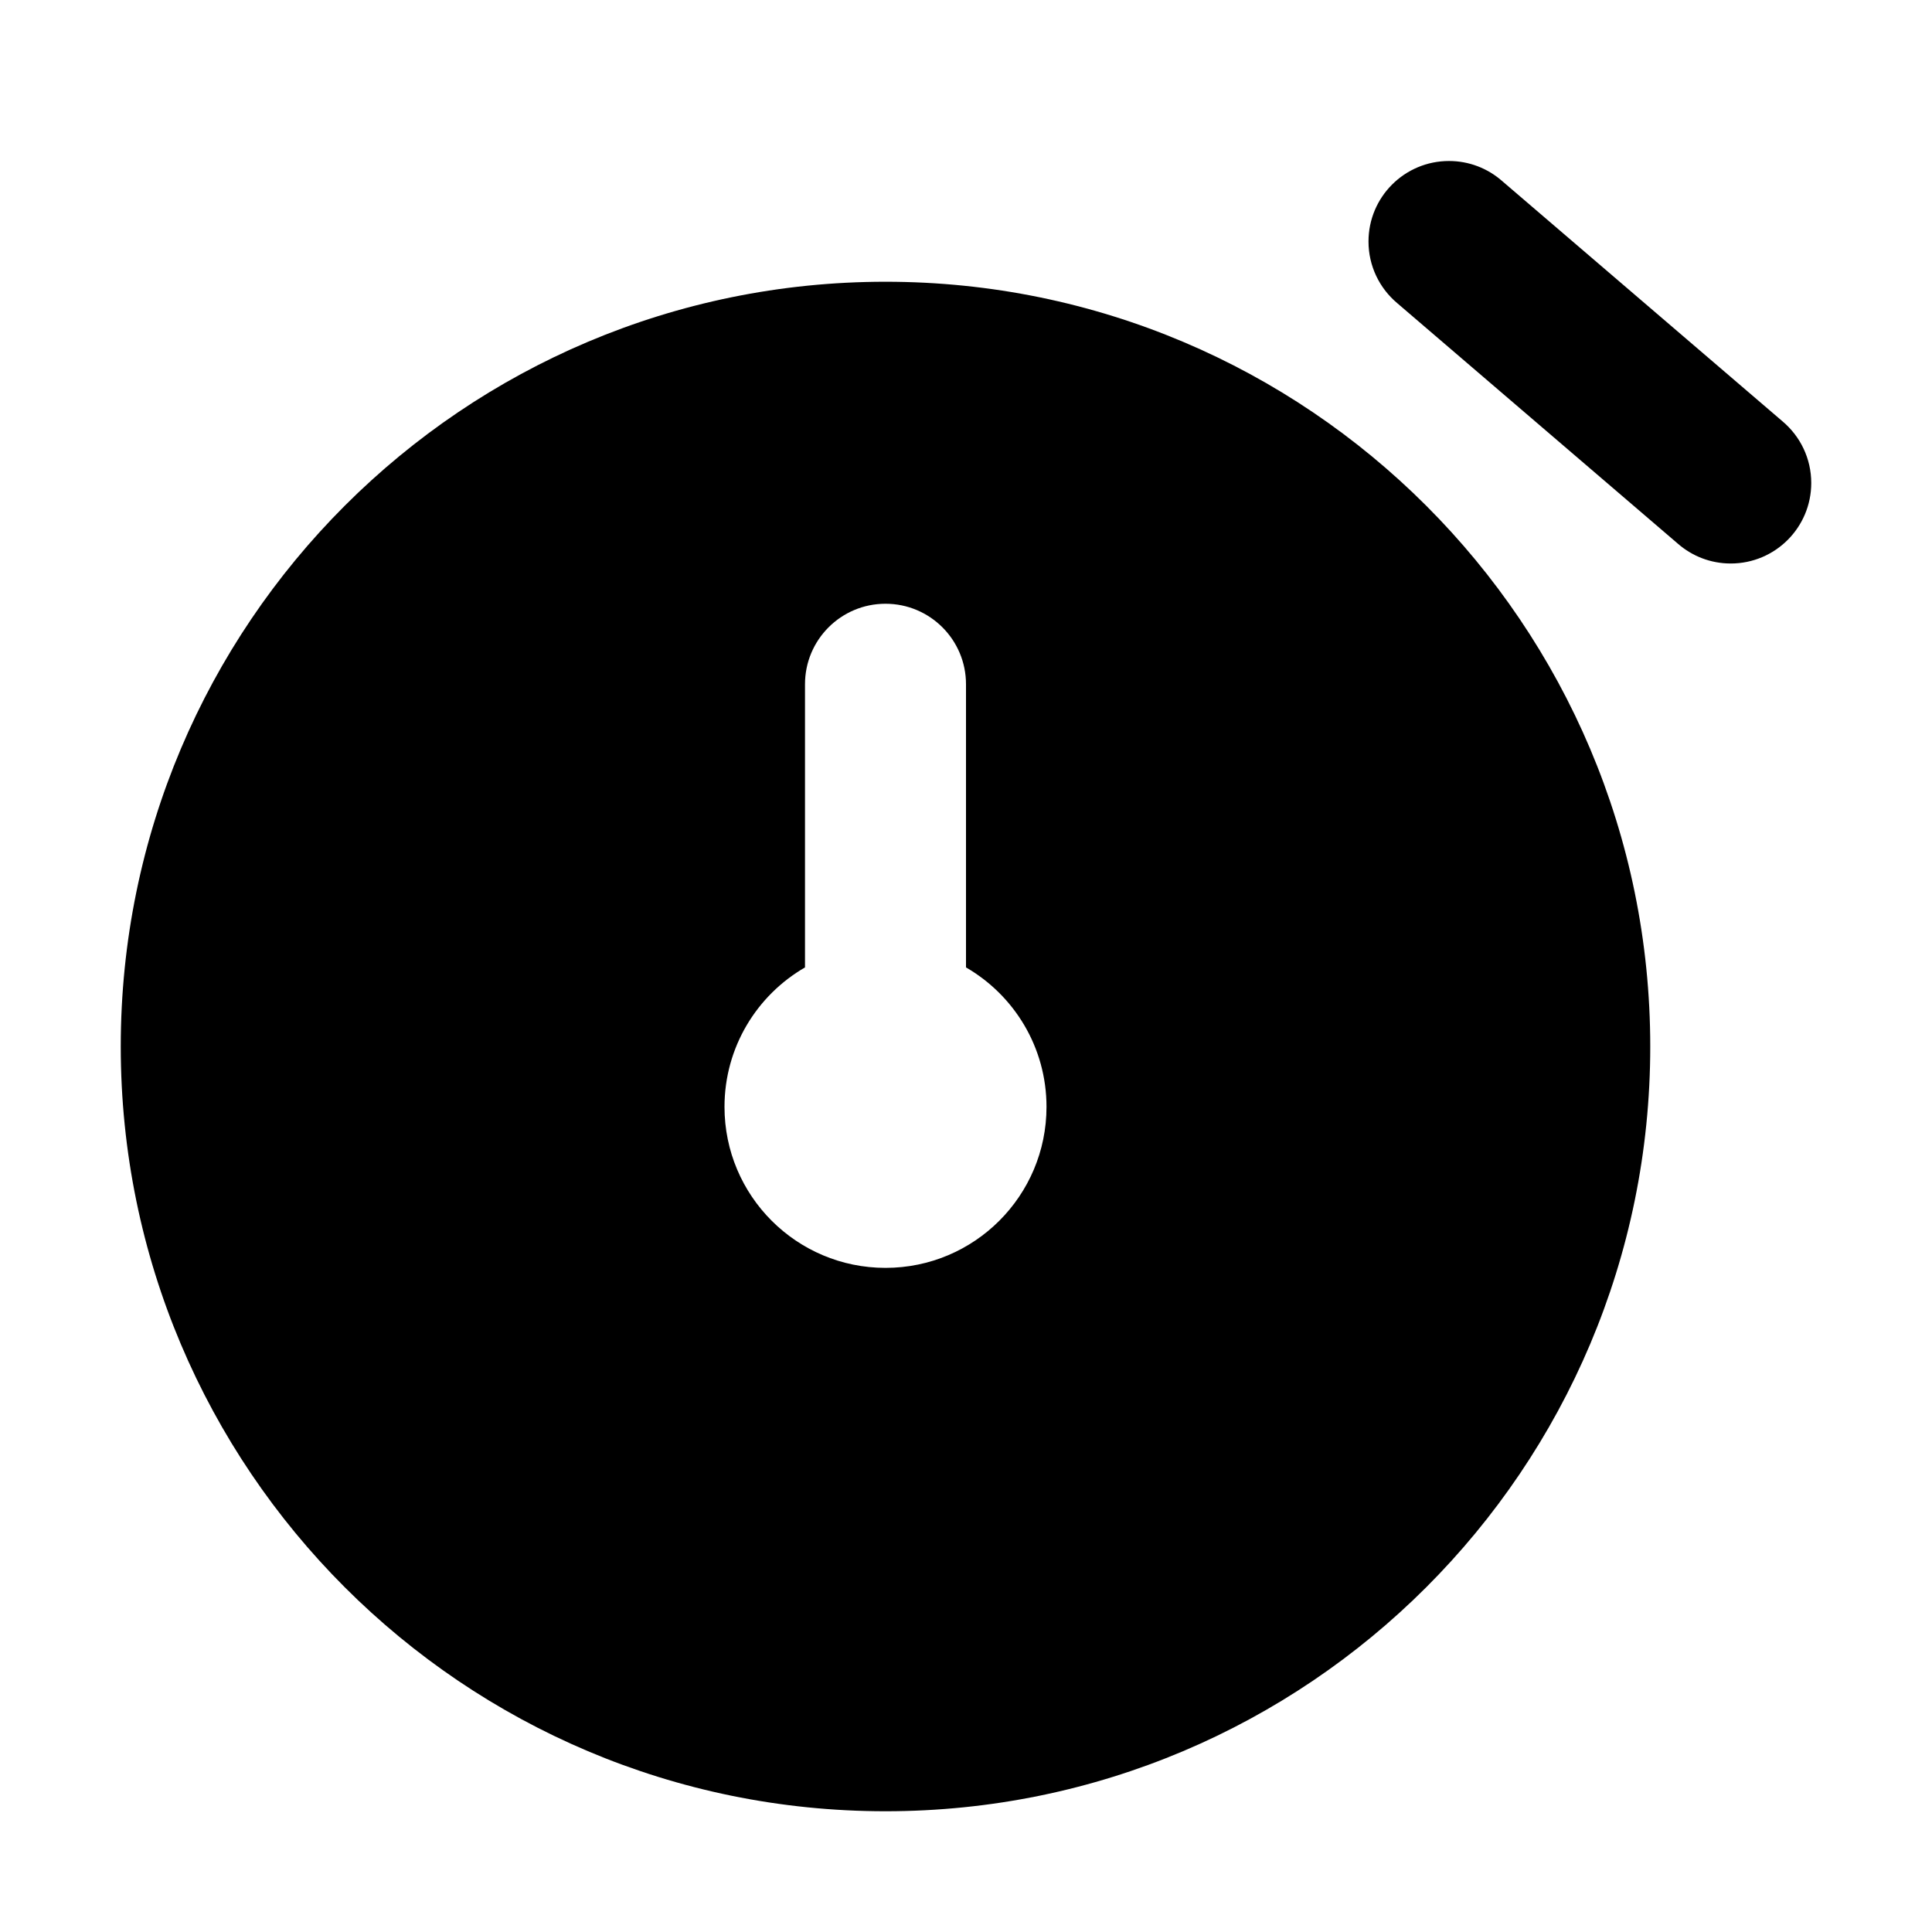
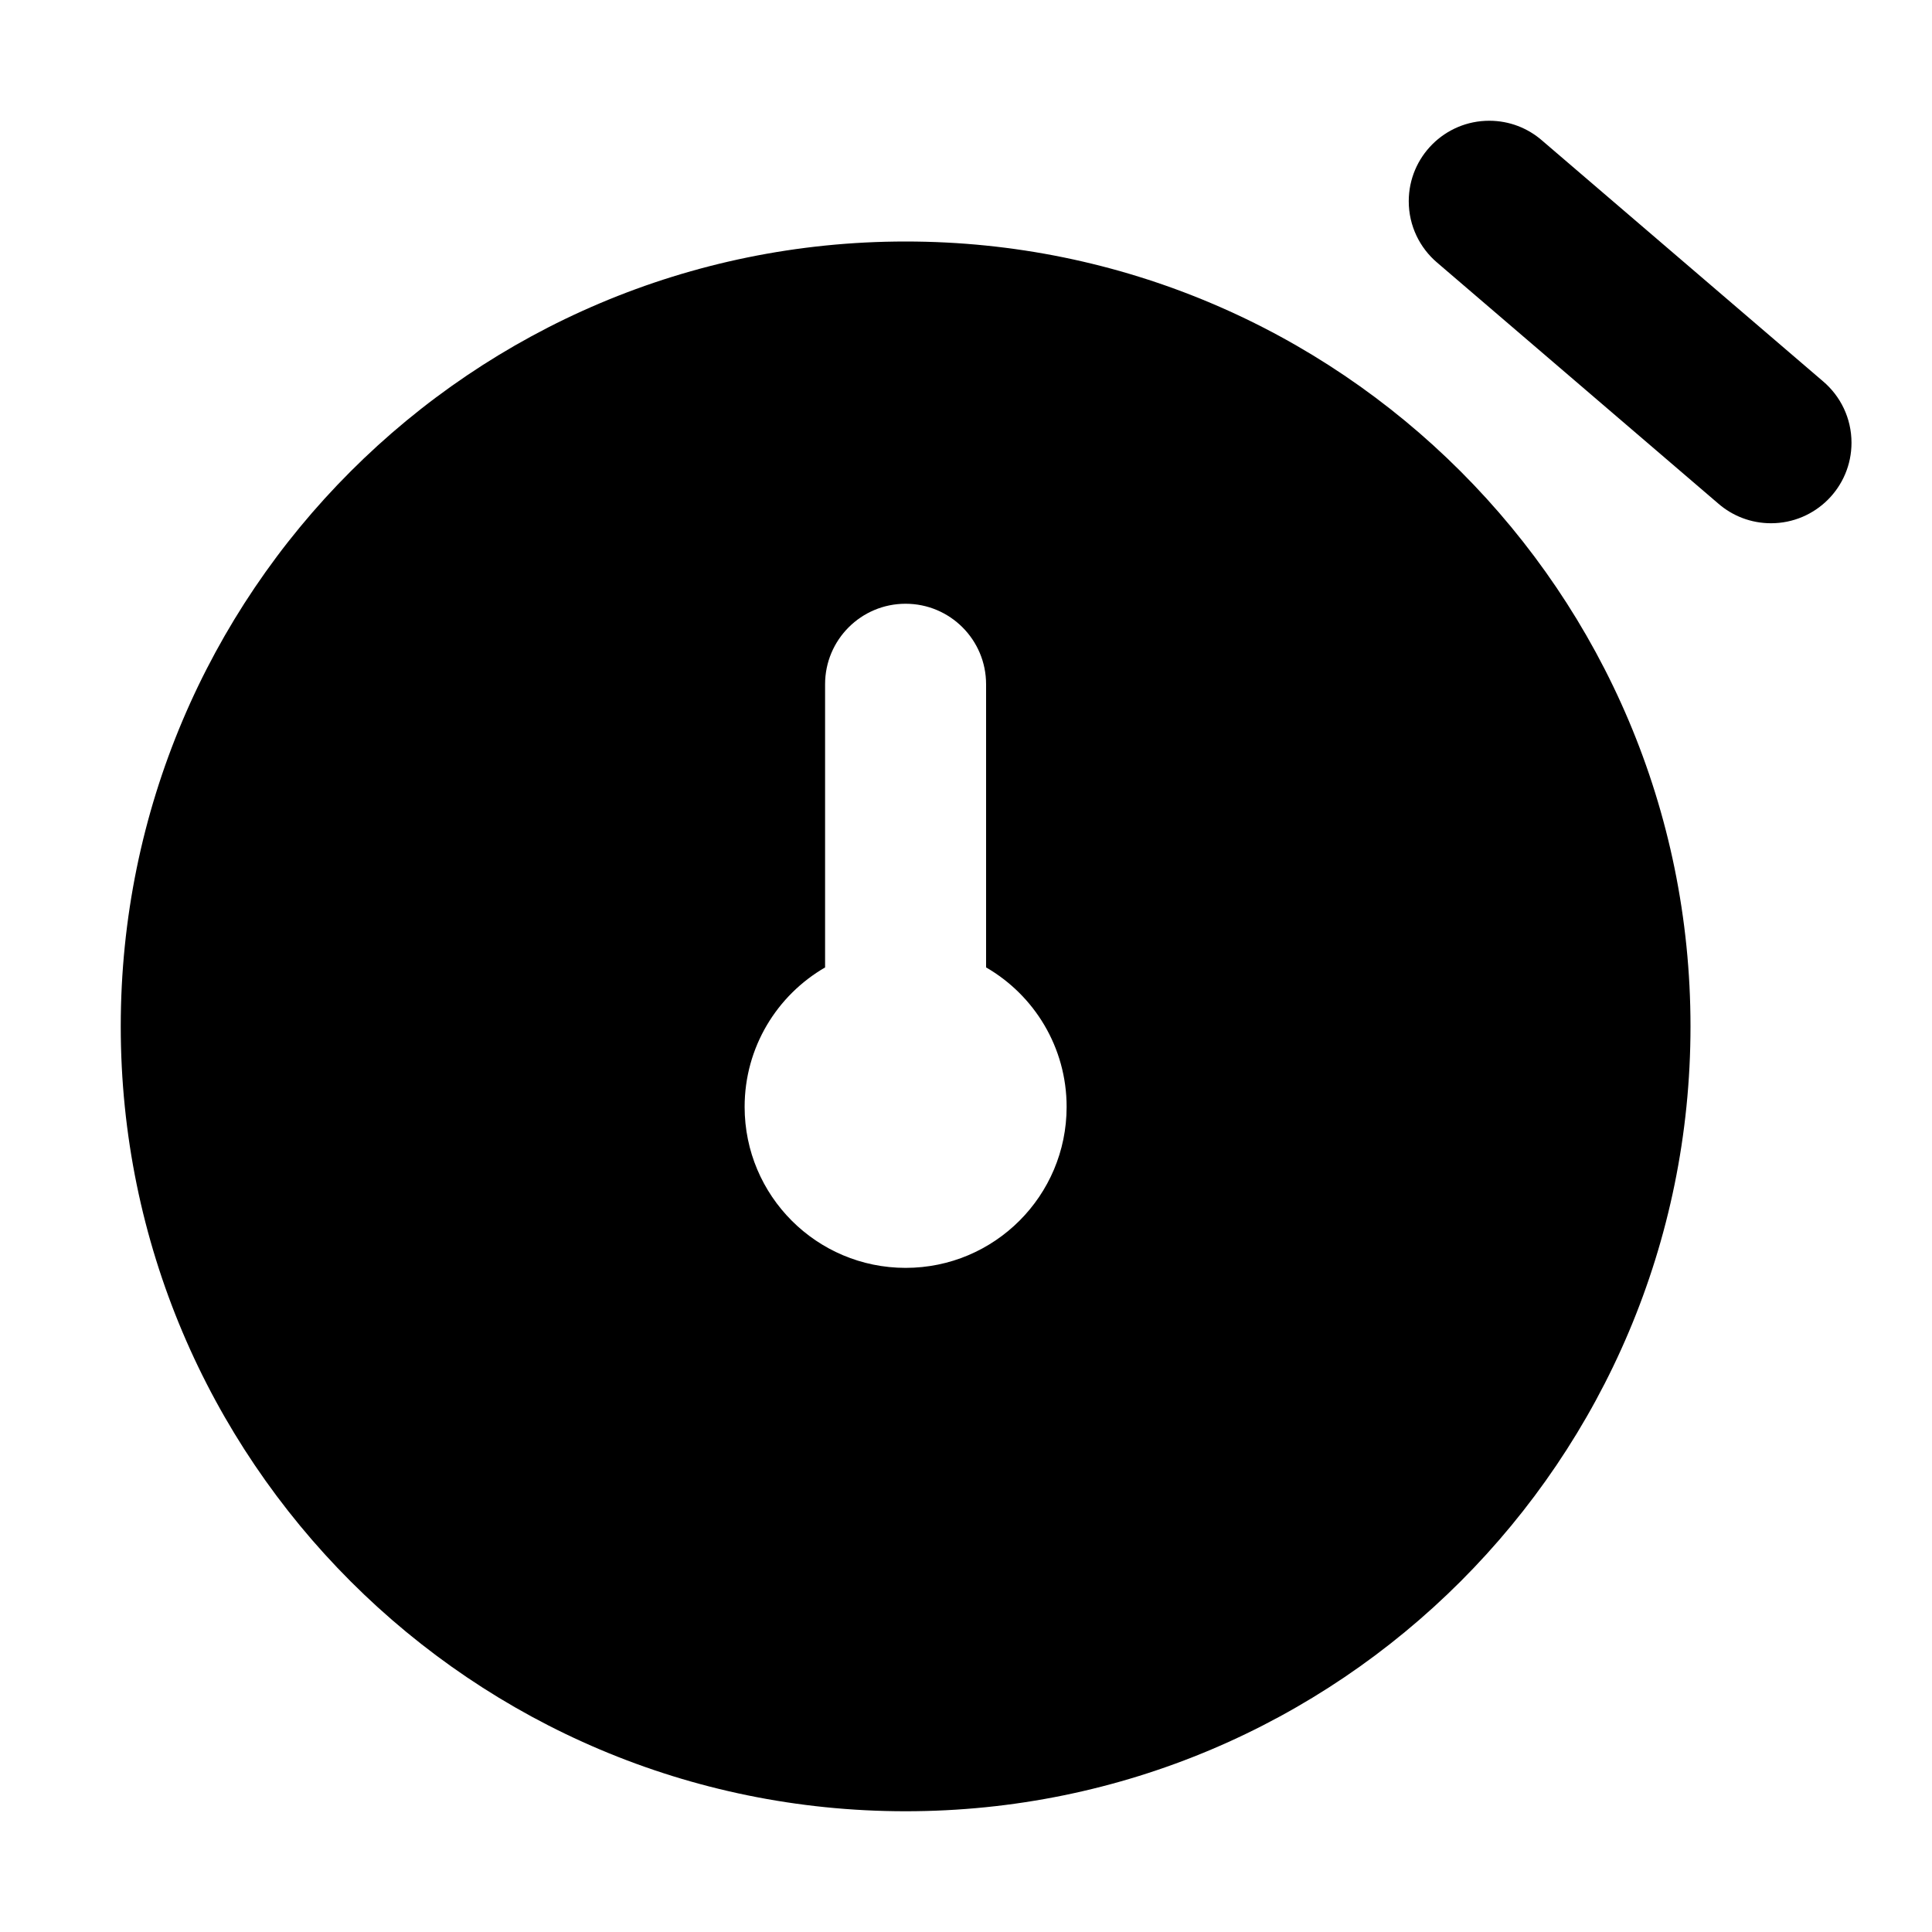
<svg xmlns="http://www.w3.org/2000/svg" width="48" height="48" viewBox="0 0 48 48" fill="none">
-   <path d="M41.69 13.511L34.708 7.527C34.275 7.16 34 6.612 34 6C34 4.895 34.895 4 36 4C36.501 4 36.959 4.184 37.31 4.489L44.292 10.473C44.725 10.84 45 11.388 45 12C45 13.105 44.105 14 43 14C42.499 14 42.041 13.816 41.69 13.511ZM22 45C32.493 45 41 36.493 41 26C41 15.507 32.493 7 22 7C11.507 7 3 15.507 3 26C3 36.493 11.507 45 22 45ZM24 17C24 15.895 23.105 15 22 15C20.895 15 20 15.895 20 17L20 24.035C18.804 24.727 18 26.019 18 27.5C18 29.709 19.791 31.5 22 31.5C24.209 31.5 26 29.709 26 27.5C26 26.019 25.196 24.727 24 24.035L24 17Z" fill-rule="evenodd" fill="#000000">
+   <path d="M42.69 12.511L35.708 6.527C35.275 6.16 35 5.612 35 5C35 3.895 35.895 3 37 3C37.501 3 37.959 3.184 38.31 3.489L45.292 9.473C45.725 9.84 46 10.388 46 11C46 12.105 45.105 13 44 13C43.499 13 43.041 12.816 42.69 12.511ZM22.5 45C33.27 45 42 36.27 42 25.5C42 14.73 33.27 6 22.5 6C11.73 6 3 14.73 3 25.5C3 36.27 11.73 45 22.5 45ZM24.499 17C24.499 15.895 23.604 15 22.499 15C21.394 15 20.499 15.895 20.499 17L20.499 24.036C19.304 24.727 18.5 26.02 18.5 27.5C18.5 29.709 20.291 31.5 22.5 31.5C24.709 31.5 26.5 29.709 26.5 27.5C26.5 26.019 25.695 24.726 24.499 24.035L24.499 17Z" fill-rule="evenodd" fill="#000000">
</path>
</svg>
